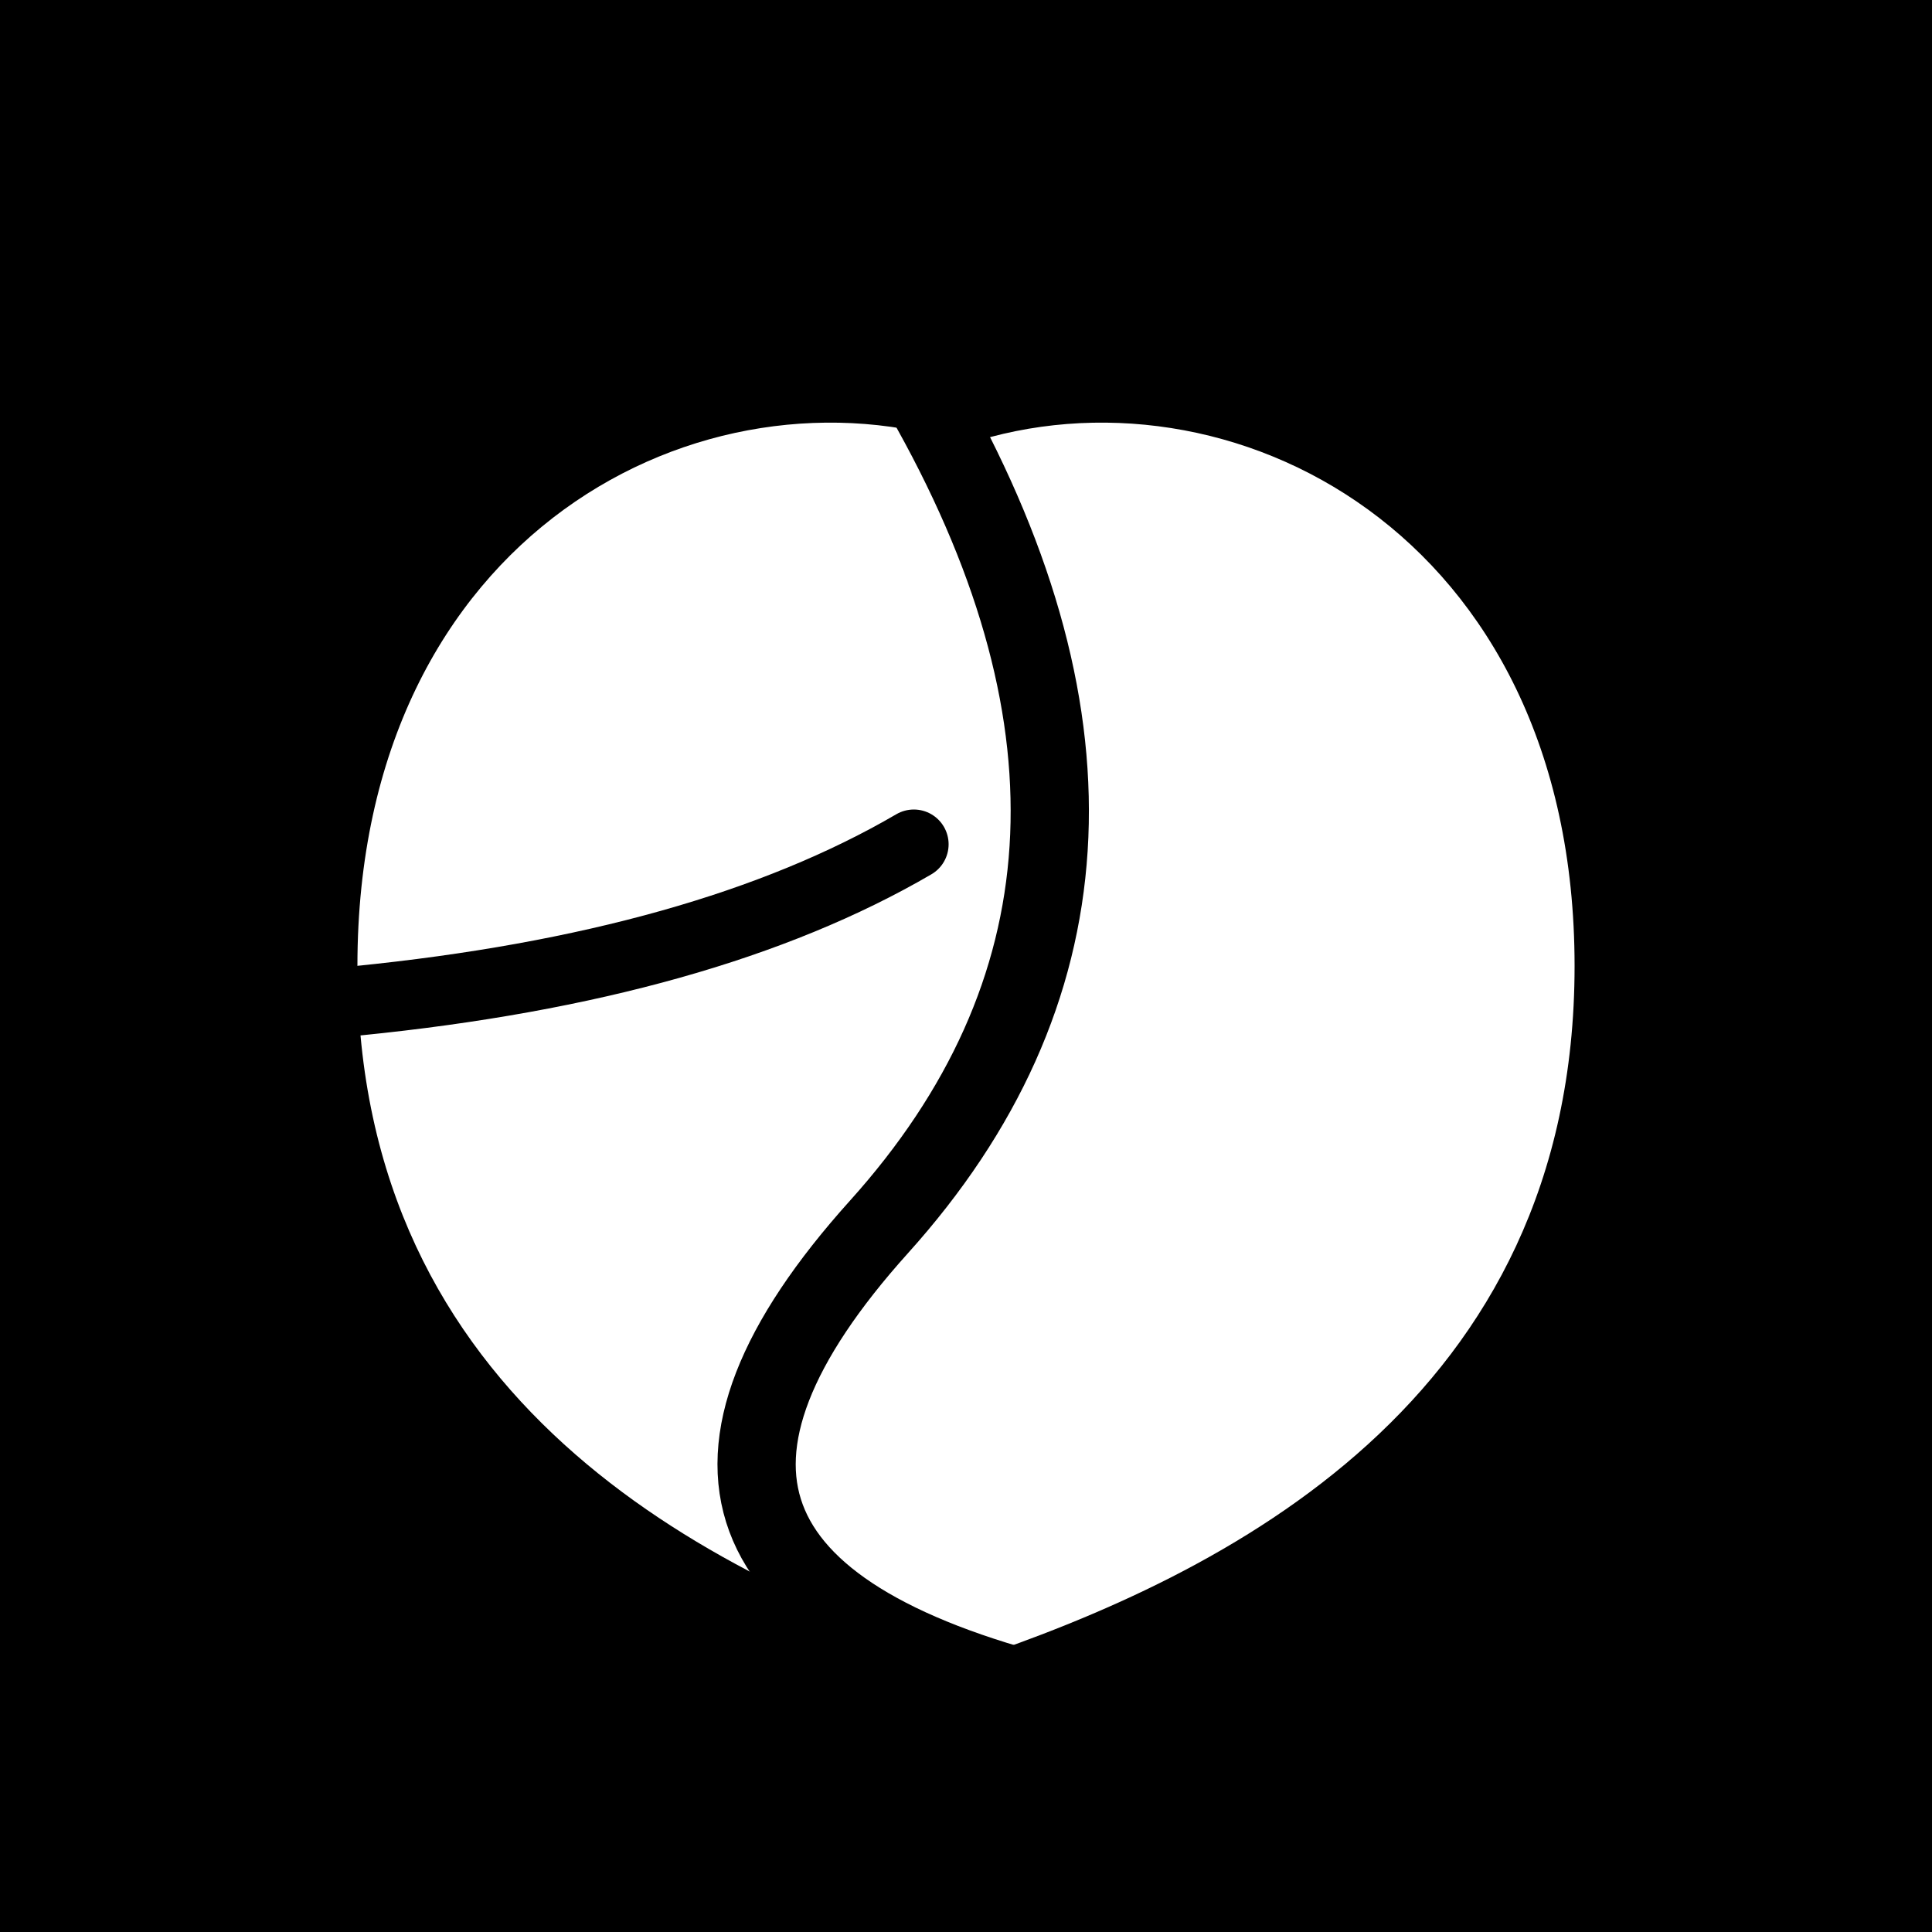
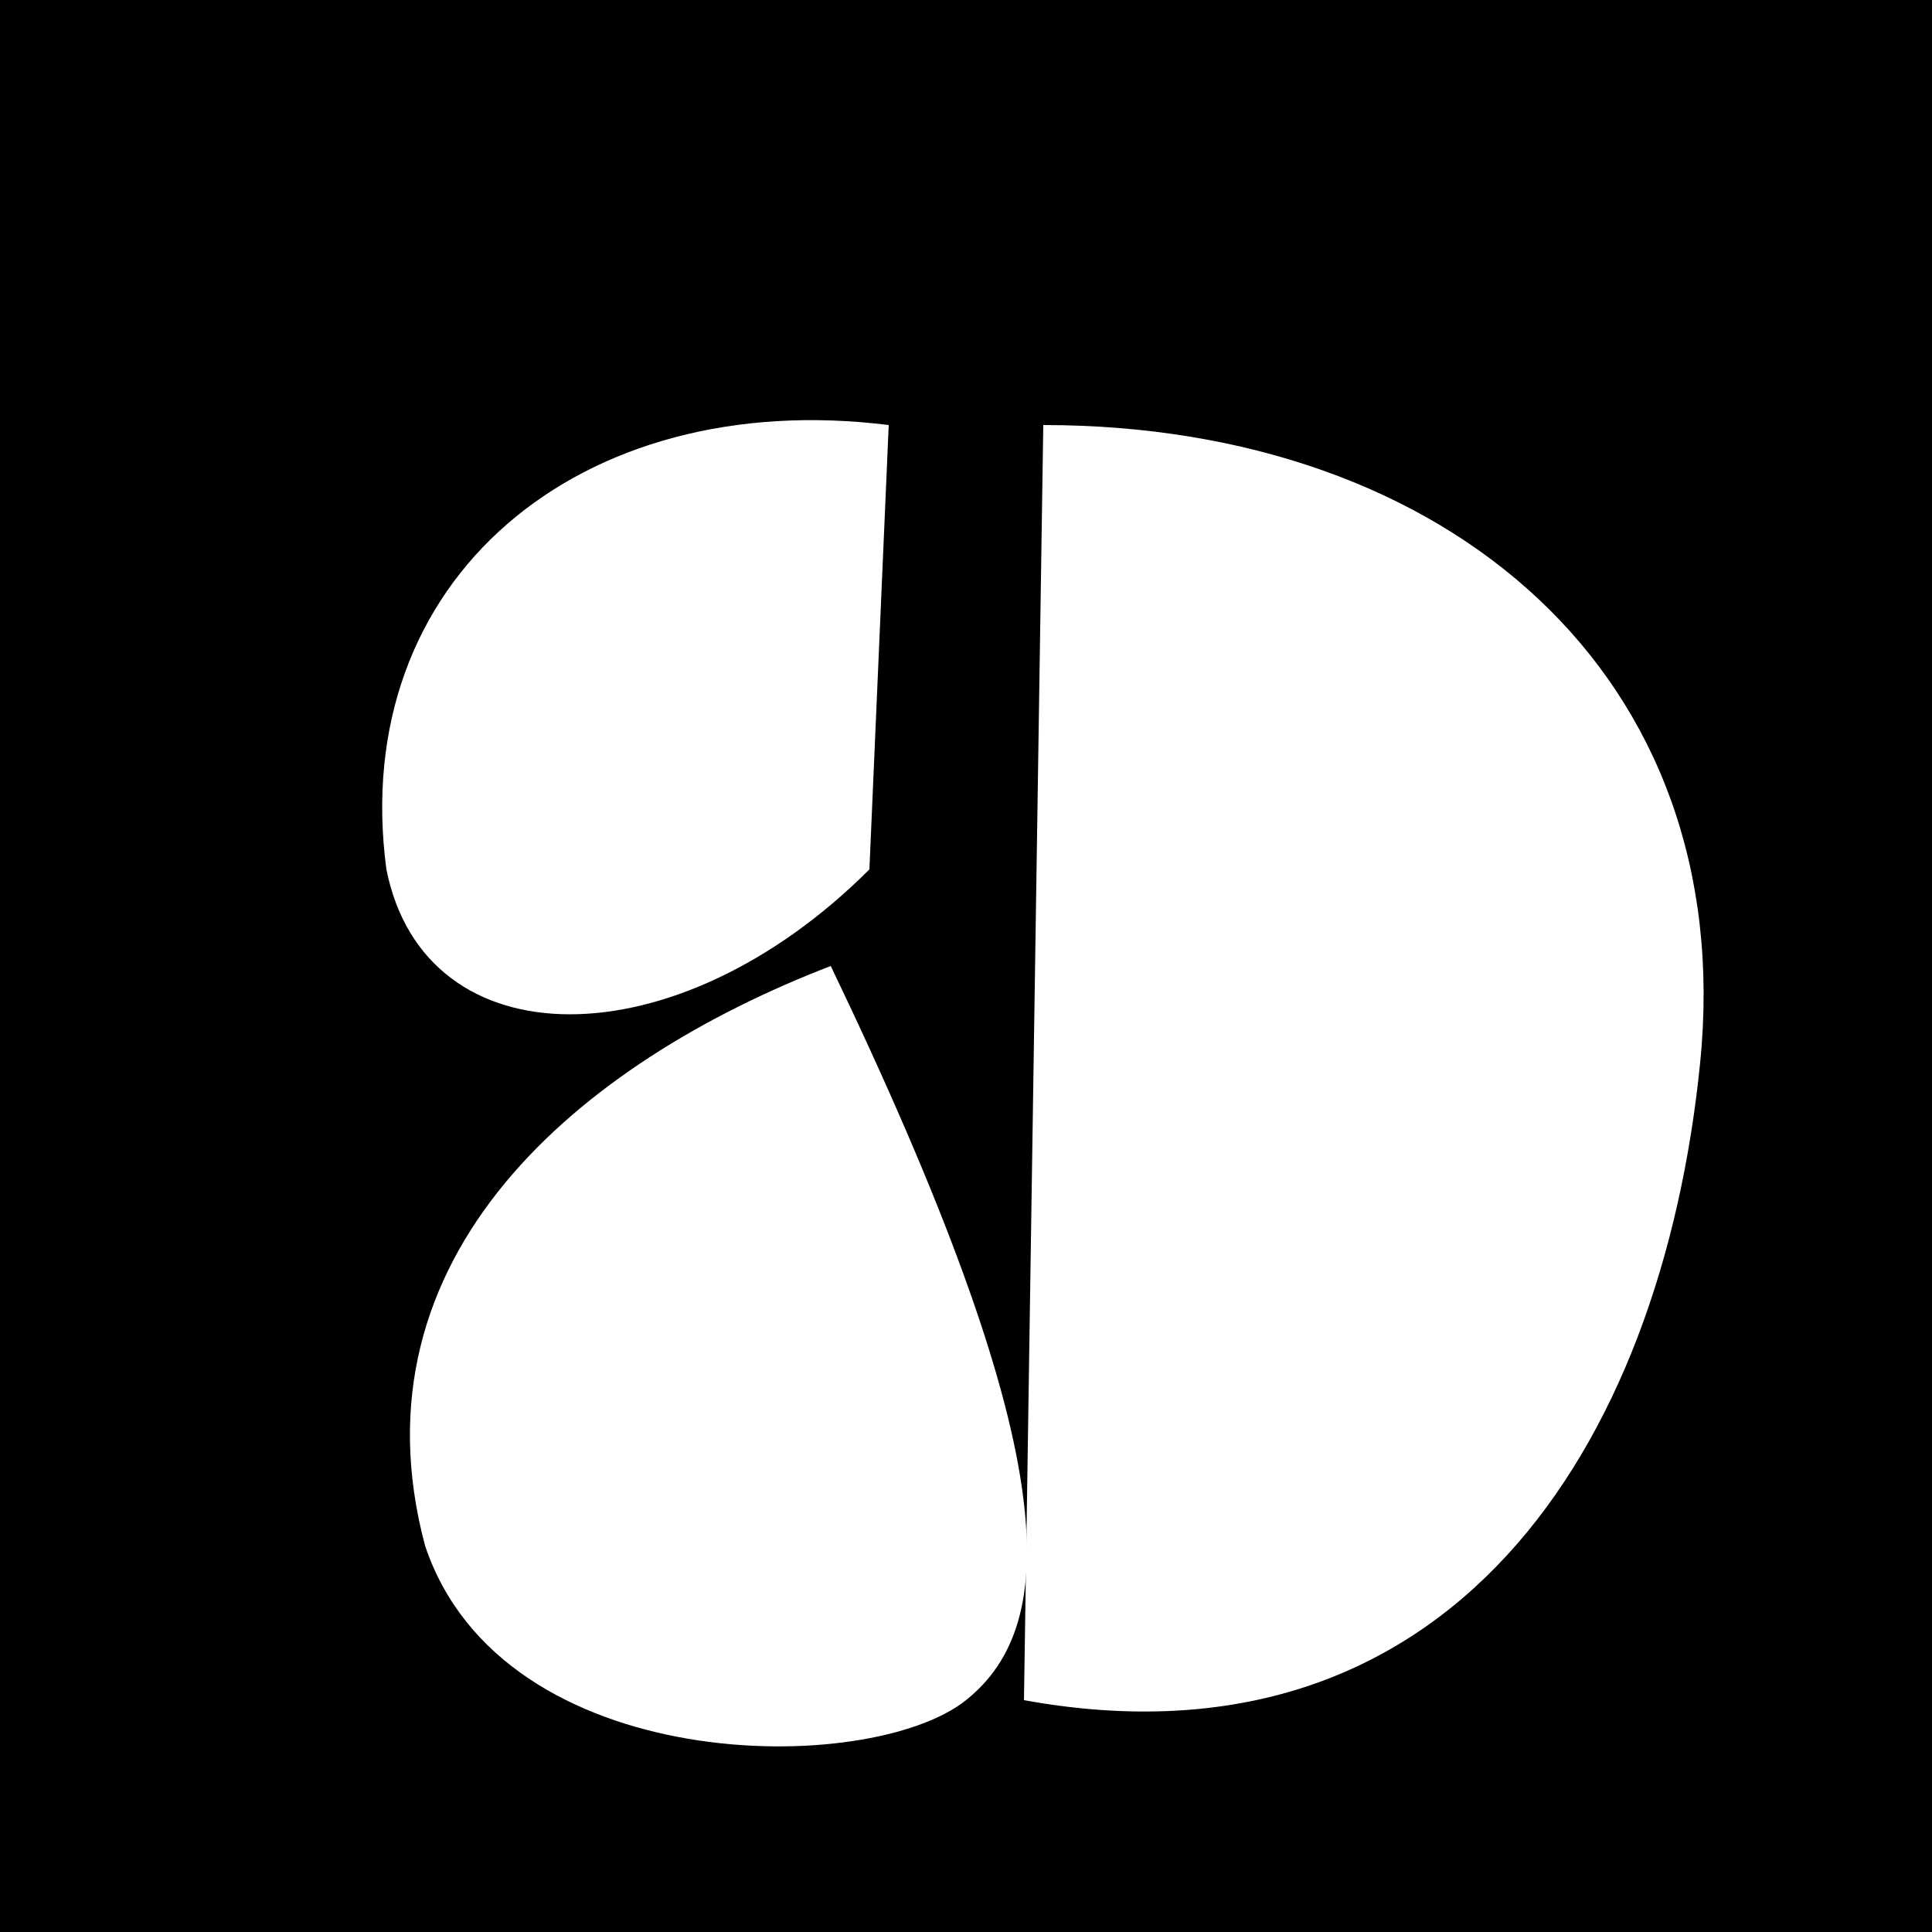
<svg xmlns="http://www.w3.org/2000/svg" viewBox="0 0 100 100">
  <rect width="100" height="100" fill="black" />
-   <g transform="translate(50,50) scale(0.9) translate(-50,-50)">
-     <path d="M50 20               C 65 15, 85 25, 85 50               C 85 75, 65 85, 50 90               C 35 85, 15 75, 15 50               C 15 25, 35 15, 50 20 Z" fill="white" />
-     <path d="M48 18 Q 63 45, 45 65 T 55 92" fill="none" stroke="black" stroke-width="4.5" stroke-linecap="round" />
-     <path d="M15 52 Q 35 50, 47 43" fill="none" stroke="black" stroke-width="4" stroke-linecap="round" />
-   </g>
+   <path d="M46 22 C 30 20, 18 30, 20 45 C 22 55, 35 55, 45 45 L 46 22 Z" fill="white" />
+   <path d="M43 50 C 30 55, 18 65, 22 80 C 26 92, 45 92, 50 88 C 55 84, 55 75, 43 50 Z" fill="white" />
+   <path d="M54 22 C 75 22, 90 35, 88 55 C 86 75, 75 92, 53 88 L 54 22 Z" fill="white" />
</svg>
